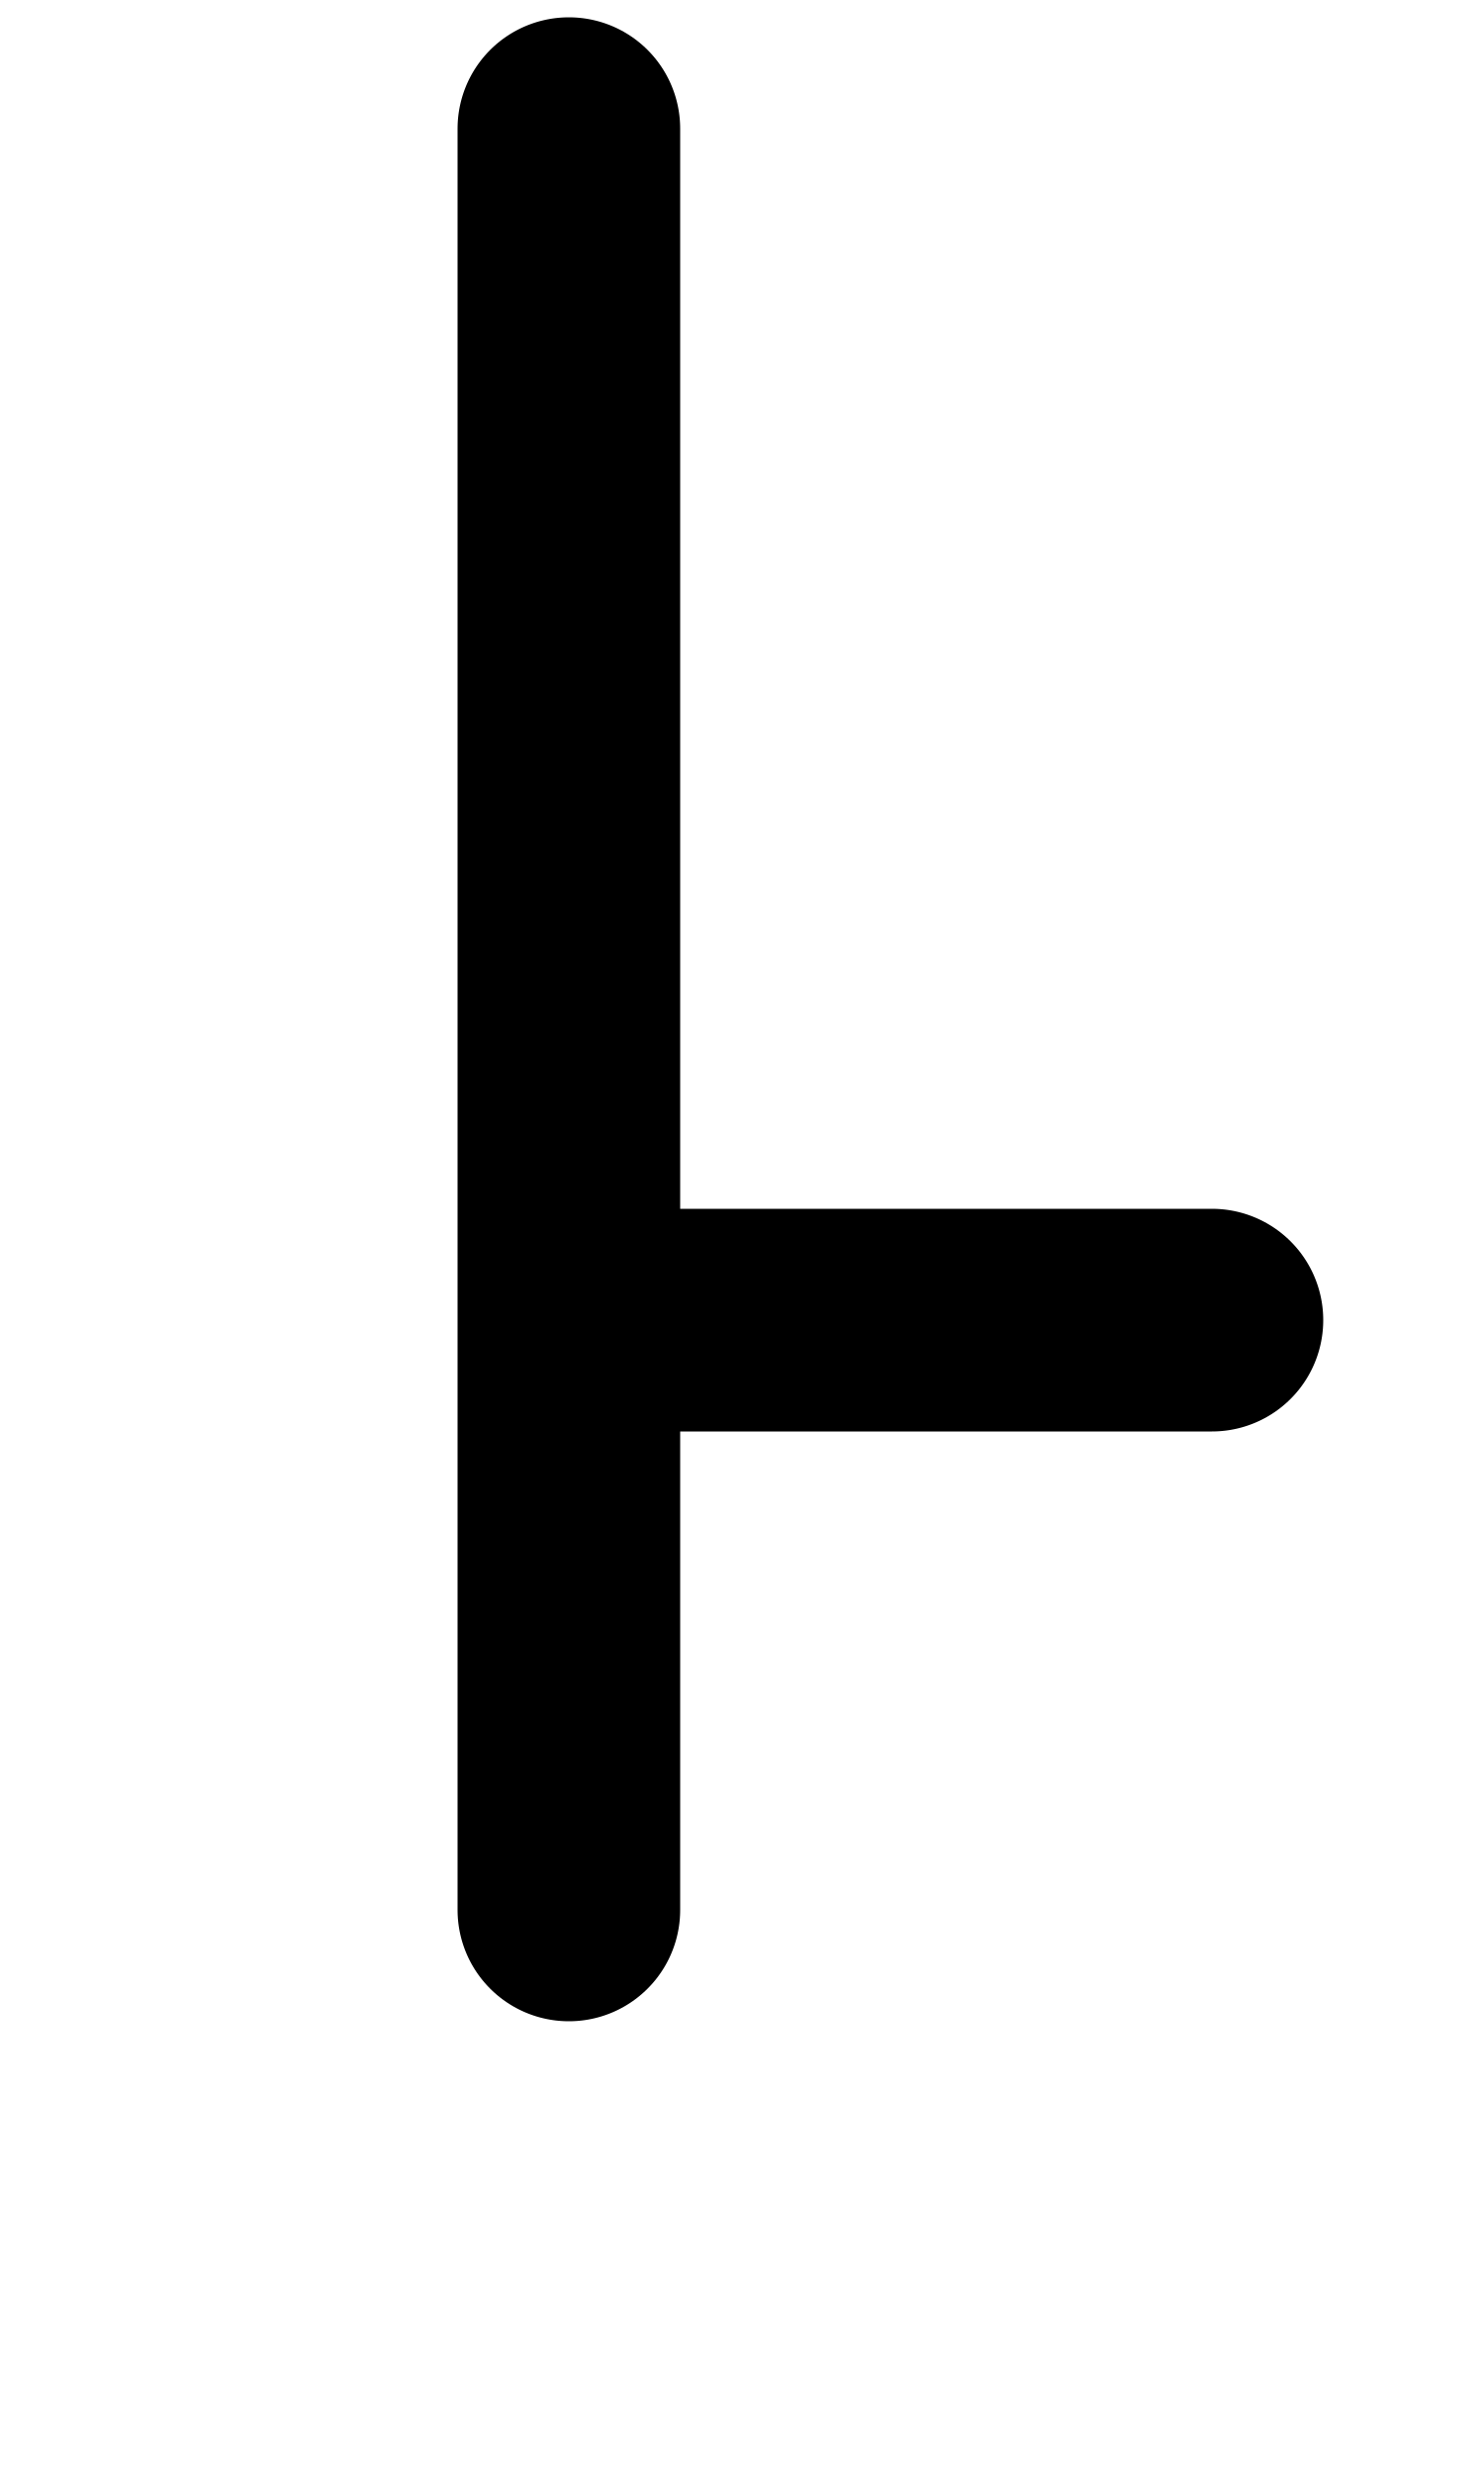
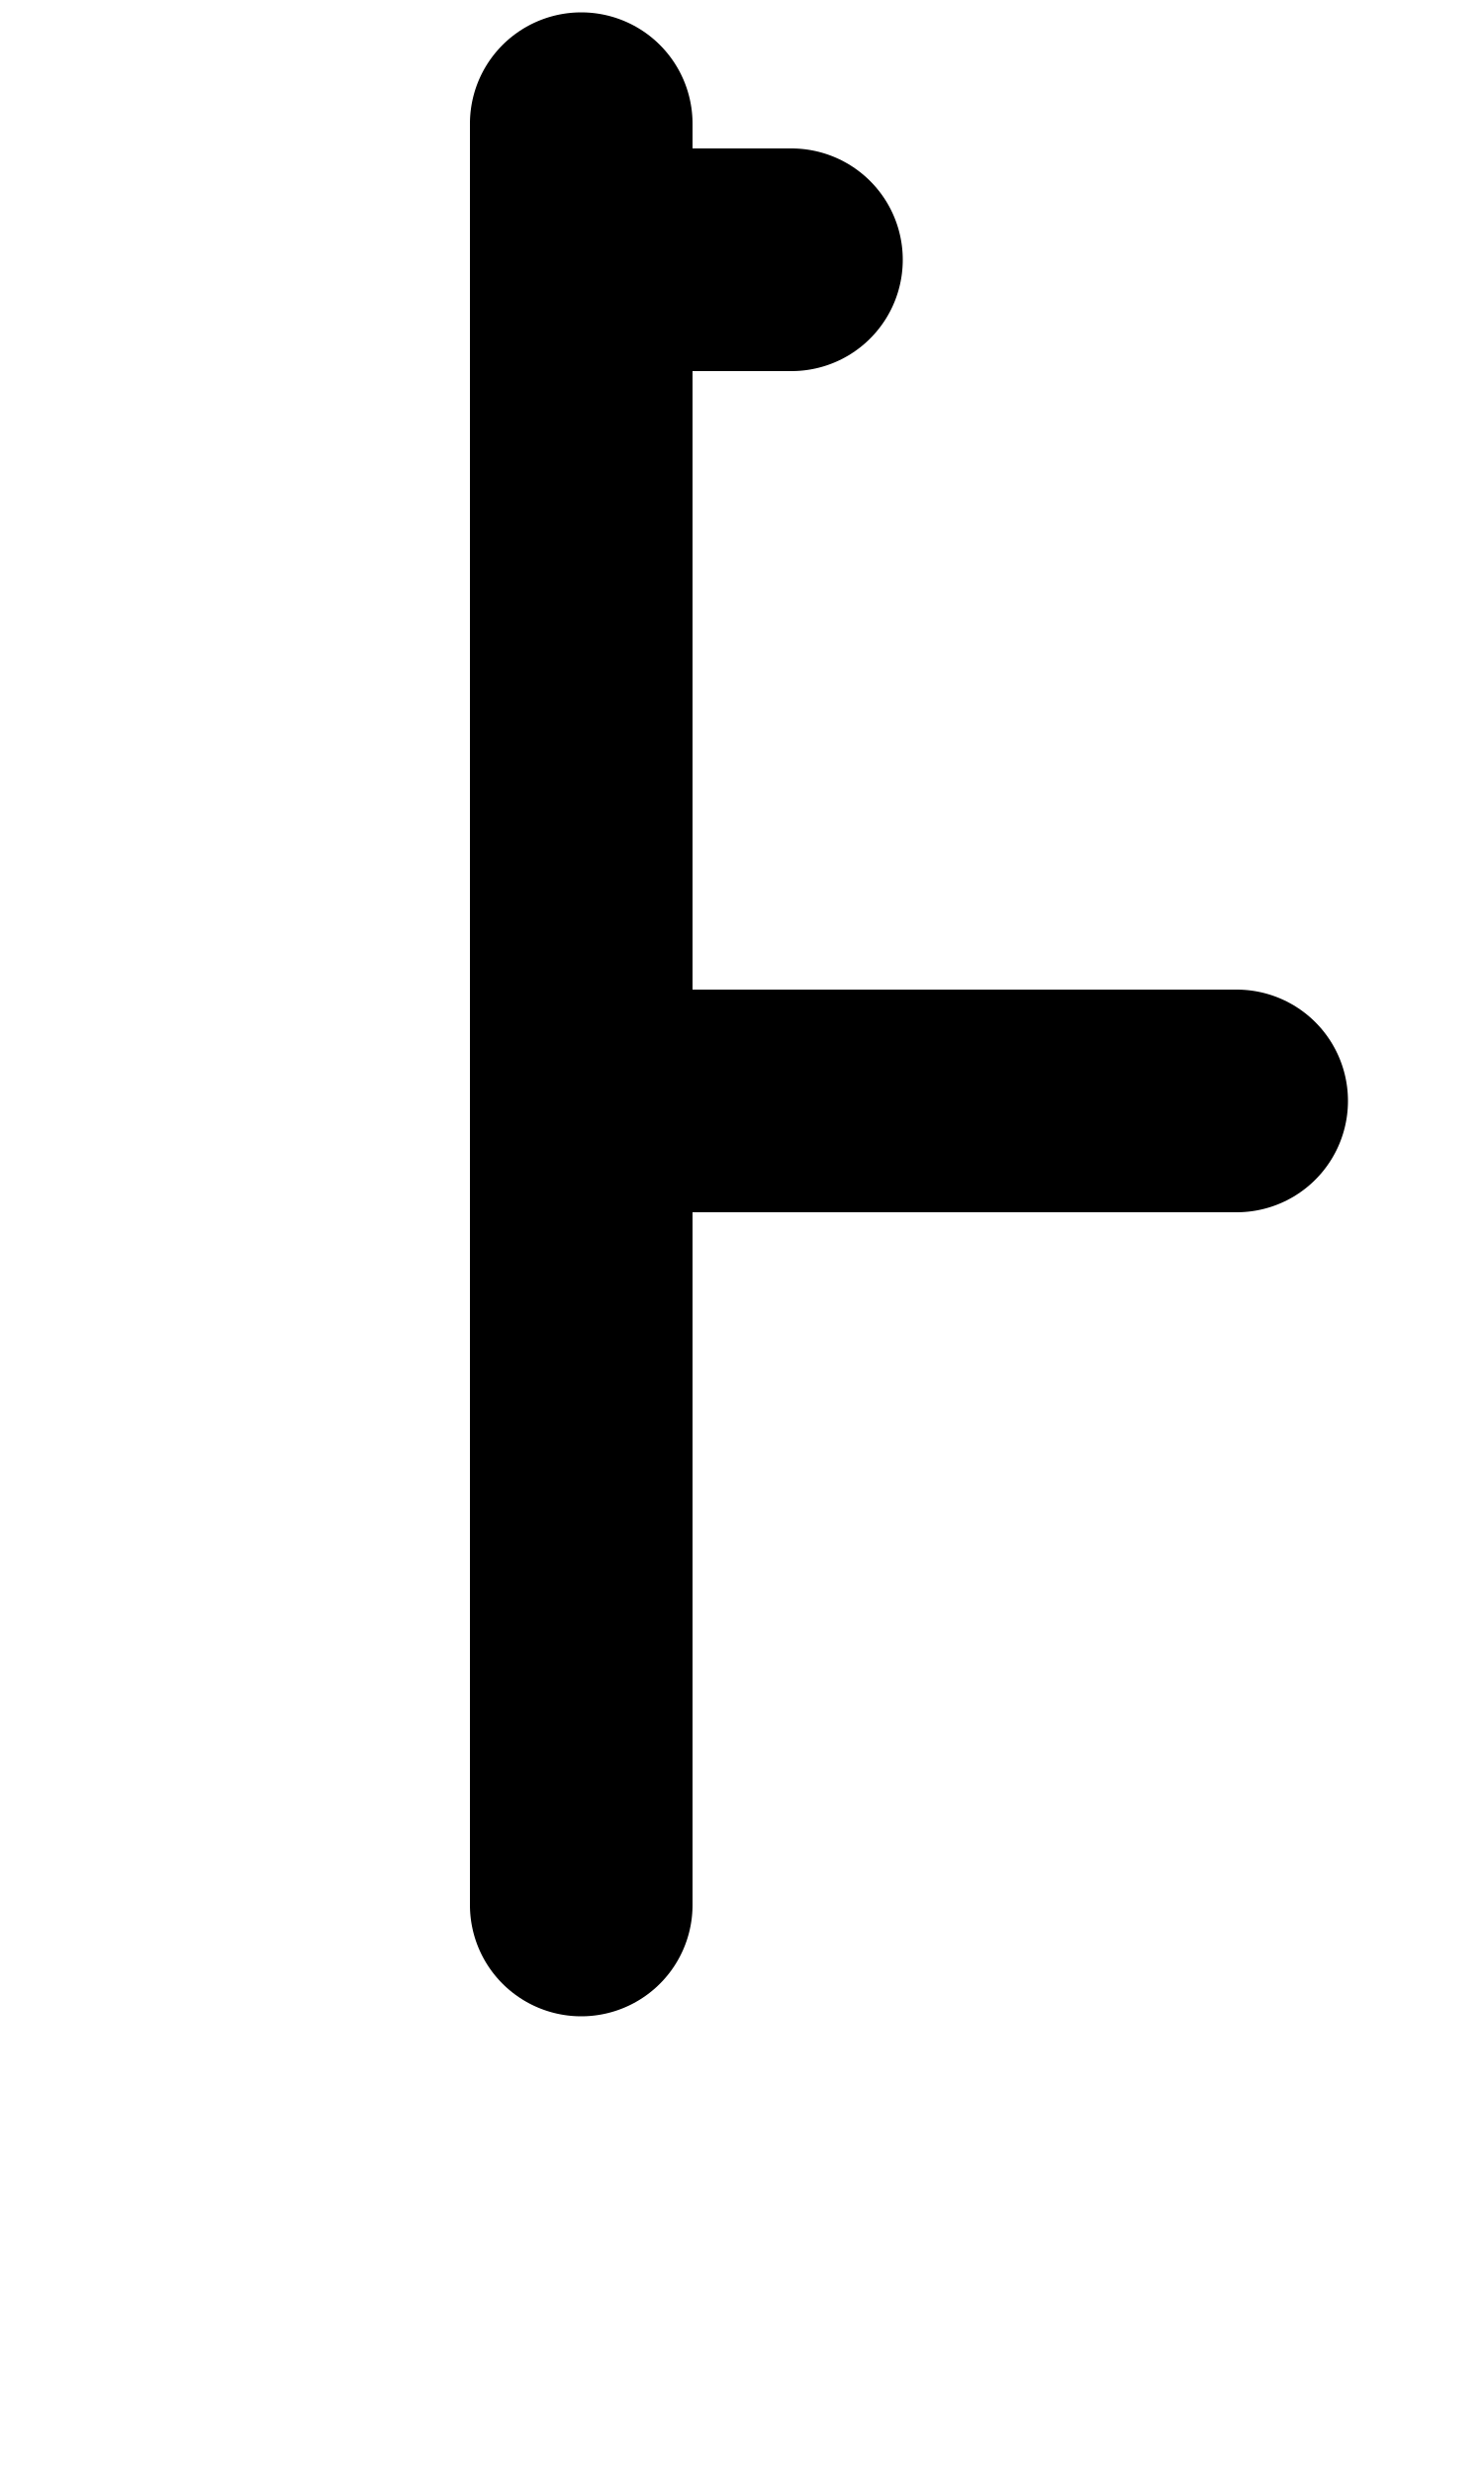
- <svg xmlns="http://www.w3.org/2000/svg" viewBox="0 0 600.000 1000">
-   <path d="M 185.014 773.104 L 185.054 774.208 L 185.122 775.310 L 185.217 776.411 L 185.338 777.508 L 185.487 778.603 L 185.663 779.693 L 185.865 780.779 L 186.093 781.860 L 186.349 782.934 L 186.630 784.002 L 186.938 785.063 L 187.271 786.116 L 187.631 787.160 L 188.015 788.195 L 188.425 789.221 L 188.861 790.236 L 189.320 791.240 L 189.805 792.233 L 190.314 793.213 L 190.846 794.180 L 191.402 795.135 L 191.982 796.075 L 192.584 797.001 L 193.209 797.911 L 193.856 798.806 L 194.524 799.685 L 195.215 800.548 L 195.926 801.393 L 196.657 802.220 L 197.409 803.029 L 198.180 803.820 L 198.971 804.591 L 199.780 805.343 L 200.607 806.074 L 201.452 806.785 L 202.315 807.476 L 203.194 808.144 L 204.089 808.791 L 204.999 809.416 L 205.925 810.018 L 206.865 810.598 L 207.820 811.154 L 208.787 811.686 L 209.767 812.195 L 210.760 812.680 L 211.764 813.139 L 212.779 813.575 L 213.805 813.985 L 214.840 814.369 L 215.884 814.729 L 216.937 815.062 L 217.998 815.370 L 219.066 815.651 L 220.140 815.907 L 221.221 816.135 L 222.307 816.337 L 223.397 816.513 L 224.492 816.662 L 225.589 816.783 L 226.690 816.878 L 227.792 816.946 L 228.896 816.986 L 230.000 817.000 L 231.104 816.986 L 232.208 816.946 L 233.310 816.878 L 234.411 816.783 L 235.508 816.662 L 236.603 816.513 L 237.693 816.337 L 238.779 816.135 L 239.860 815.907 L 240.934 815.651 L 242.002 815.370 L 243.063 815.062 L 244.116 814.729 L 245.160 814.369 L 246.195 813.985 L 247.221 813.575 L 248.236 813.139 L 249.240 812.680 L 250.233 812.195 L 251.213 811.686 L 252.180 811.154 L 253.135 810.598 L 254.075 810.018 L 255.001 809.416 L 255.911 808.791 L 256.806 808.144 L 257.685 807.476 L 258.548 806.785 L 259.393 806.074 L 260.220 805.343 L 261.029 804.591 L 261.820 803.820 L 262.591 803.029 L 263.343 802.220 L 264.074 801.393 L 264.785 800.548 L 265.476 799.685 L 266.144 798.806 L 266.791 797.911 L 267.416 797.001 L 268.018 796.075 L 268.598 795.135 L 269.154 794.180 L 269.686 793.213 L 270.195 792.233 L 270.680 791.240 L 271.139 790.236 L 271.575 789.221 L 271.985 788.195 L 272.369 787.160 L 272.729 786.116 L 273.062 785.063 L 273.370 784.002 L 273.651 782.934 L 273.907 781.860 L 274.135 780.779 L 274.337 779.693 L 274.513 778.603 L 274.662 777.508 L 274.783 776.411 L 274.878 775.310 L 274.946 774.208 L 274.986 773.104 L 275.000 772.000 L 275.000 578.600 L 490.000 578.600 L 491.104 578.586 L 492.208 578.546 L 493.310 578.478 L 494.411 578.383 L 495.508 578.262 L 496.603 578.113 L 497.693 577.937 L 498.779 577.735 L 499.860 577.507 L 500.934 577.251 L 502.002 576.970 L 503.063 576.662 L 504.116 576.329 L 505.160 575.969 L 506.195 575.585 L 507.221 575.175 L 508.236 574.739 L 509.240 574.280 L 510.233 573.795 L 511.213 573.286 L 512.180 572.754 L 513.135 572.198 L 514.075 571.618 L 515.001 571.016 L 515.911 570.391 L 516.806 569.744 L 517.685 569.076 L 518.548 568.385 L 519.393 567.674 L 520.220 566.943 L 521.029 566.191 L 521.820 565.420 L 522.591 564.629 L 523.343 563.820 L 524.074 562.993 L 524.785 562.148 L 525.476 561.285 L 526.144 560.406 L 526.791 559.511 L 527.416 558.601 L 528.018 557.675 L 528.598 556.735 L 529.154 555.780 L 529.686 554.813 L 530.195 553.833 L 530.680 552.840 L 531.139 551.836 L 531.575 550.821 L 531.985 549.795 L 532.369 548.760 L 532.729 547.716 L 533.062 546.663 L 533.370 545.602 L 533.651 544.534 L 533.907 543.460 L 534.135 542.379 L 534.337 541.293 L 534.513 540.203 L 534.662 539.108 L 534.783 538.011 L 534.878 536.910 L 534.946 535.808 L 534.986 534.704 L 535.000 533.600 L 534.986 532.496 L 534.946 531.392 L 534.878 530.290 L 534.783 529.189 L 534.662 528.092 L 534.513 526.997 L 534.337 525.907 L 534.135 524.821 L 533.907 523.740 L 533.651 522.666 L 533.370 521.598 L 533.062 520.537 L 532.729 519.484 L 532.369 518.440 L 531.985 517.405 L 531.575 516.379 L 531.139 515.364 L 530.680 514.360 L 530.195 513.367 L 529.686 512.387 L 529.154 511.420 L 528.598 510.465 L 528.018 509.525 L 527.416 508.599 L 526.791 507.689 L 526.144 506.794 L 525.476 505.915 L 524.785 505.052 L 524.074 504.207 L 523.343 503.380 L 522.591 502.571 L 521.820 501.780 L 521.029 501.009 L 520.220 500.257 L 519.393 499.526 L 518.548 498.815 L 517.685 498.124 L 516.806 497.456 L 515.911 496.809 L 515.001 496.184 L 514.075 495.582 L 513.135 495.002 L 512.180 494.446 L 511.213 493.914 L 510.233 493.405 L 509.240 492.920 L 508.236 492.461 L 507.221 492.025 L 506.195 491.615 L 505.160 491.231 L 504.116 490.871 L 503.063 490.538 L 502.002 490.230 L 500.934 489.949 L 499.860 489.693 L 498.779 489.465 L 497.693 489.263 L 496.603 489.087 L 495.508 488.938 L 494.411 488.817 L 493.310 488.722 L 492.208 488.654 L 491.104 488.614 L 490.000 488.600 L 275.000 488.600 L 275.000 52.000 L 274.986 50.896 L 274.946 49.792 L 274.878 48.690 L 274.783 47.589 L 274.662 46.492 L 274.513 45.397 L 274.337 44.307 L 274.135 43.221 L 273.907 42.140 L 273.651 41.066 L 273.370 39.998 L 273.062 38.937 L 272.729 37.884 L 272.369 36.840 L 271.985 35.805 L 271.575 34.779 L 271.139 33.764 L 270.680 32.760 L 270.195 31.767 L 269.686 30.787 L 269.154 29.820 L 268.598 28.865 L 268.018 27.925 L 267.416 26.999 L 266.791 26.089 L 266.144 25.194 L 265.476 24.315 L 264.785 23.452 L 264.074 22.607 L 263.343 21.780 L 262.591 20.971 L 261.820 20.180 L 261.029 19.409 L 260.220 18.657 L 259.393 17.926 L 258.548 17.215 L 257.685 16.524 L 256.806 15.856 L 255.911 15.209 L 255.001 14.584 L 254.075 13.982 L 253.135 13.402 L 252.180 12.846 L 251.213 12.314 L 250.233 11.805 L 249.240 11.320 L 248.236 10.861 L 247.221 10.425 L 246.195 10.015 L 245.160 9.631 L 244.116 9.271 L 243.063 8.938 L 242.002 8.630 L 240.934 8.349 L 239.860 8.093 L 238.779 7.865 L 237.693 7.663 L 236.603 7.487 L 235.508 7.338 L 234.411 7.217 L 233.310 7.122 L 232.208 7.054 L 231.104 7.014 L 230.000 7.000 L 228.896 7.014 L 227.792 7.054 L 226.690 7.122 L 225.589 7.217 L 224.492 7.338 L 223.397 7.487 L 222.307 7.663 L 221.221 7.865 L 220.140 8.093 L 219.066 8.349 L 217.998 8.630 L 216.937 8.938 L 215.884 9.271 L 214.840 9.631 L 213.805 10.015 L 212.779 10.425 L 211.764 10.861 L 210.760 11.320 L 209.767 11.805 L 208.787 12.314 L 207.820 12.846 L 206.865 13.402 L 205.925 13.982 L 204.999 14.584 L 204.089 15.209 L 203.194 15.856 L 202.315 16.524 L 201.452 17.215 L 200.607 17.926 L 199.780 18.657 L 198.971 19.409 L 198.180 20.180 L 197.409 20.971 L 196.657 21.780 L 195.926 22.607 L 195.215 23.452 L 194.524 24.315 L 193.856 25.194 L 193.209 26.089 L 192.584 26.999 L 191.982 27.925 L 191.402 28.865 L 190.846 29.820 L 190.314 30.787 L 189.805 31.767 L 189.320 32.760 L 188.861 33.764 L 188.425 34.779 L 188.015 35.805 L 187.631 36.840 L 187.271 37.884 L 186.938 38.937 L 186.630 39.998 L 186.349 41.066 L 186.093 42.140 L 185.865 43.221 L 185.663 44.307 L 185.487 45.397 L 185.338 46.492 L 185.217 47.589 L 185.122 48.690 L 185.054 49.792 L 185.014 50.896 L 185.000 52.000 L 185.000 533.600 L 185.000 772.000 L 185.014 773.104 Z" fill="black" fill-rule="evenodd" />
+ <svg xmlns="http://www.w3.org/2000/svg" width="600.000" height="1000" viewBox="0 0 600.000 1000">
+   <path d="M 321.104 149.986 L 322.208 149.946 L 323.310 149.878 L 324.411 149.783 L 325.508 149.662 L 326.603 149.513 L 327.693 149.337 L 328.779 149.135 L 329.860 148.907 L 330.934 148.651 L 332.002 148.370 L 333.063 148.062 L 334.116 147.729 L 335.160 147.369 L 336.195 146.985 L 337.221 146.575 L 338.236 146.139 L 339.240 145.680 L 340.233 145.195 L 341.213 144.686 L 342.180 144.154 L 343.135 143.598 L 344.075 143.018 L 345.001 142.416 L 345.911 141.791 L 346.806 141.144 L 347.685 140.476 L 348.548 139.785 L 349.393 139.074 L 350.220 138.343 L 351.029 137.591 L 351.820 136.820 L 352.591 136.029 L 353.343 135.220 L 354.074 134.393 L 354.785 133.548 L 355.476 132.685 L 356.144 131.806 L 356.791 130.911 L 357.416 130.001 L 358.018 129.075 L 358.598 128.135 L 359.154 127.180 L 359.686 126.213 L 360.195 125.233 L 360.680 124.240 L 361.139 123.236 L 361.575 122.221 L 361.985 121.195 L 362.369 120.160 L 362.729 119.116 L 363.062 118.063 L 363.370 117.002 L 363.651 115.934 L 363.907 114.860 L 364.135 113.779 L 364.337 112.693 L 364.513 111.603 L 364.662 110.508 L 364.783 109.411 L 364.878 108.310 L 364.946 107.208 L 364.986 106.104 L 365.000 105.000 L 364.986 103.896 L 364.946 102.792 L 364.878 101.690 L 364.783 100.589 L 364.662 99.492 L 364.513 98.397 L 364.337 97.307 L 364.135 96.221 L 363.907 95.140 L 363.651 94.066 L 363.370 92.998 L 363.062 91.937 L 362.729 90.884 L 362.369 89.840 L 361.985 88.805 L 361.575 87.779 L 361.139 86.764 L 360.680 85.760 L 360.195 84.767 L 359.686 83.787 L 359.154 82.820 L 358.598 81.865 L 358.018 80.925 L 357.416 79.999 L 356.791 79.089 L 356.144 78.194 L 355.476 77.315 L 354.785 76.452 L 354.074 75.607 L 353.343 74.780 L 352.591 73.971 L 351.820 73.180 L 351.029 72.409 L 350.220 71.657 L 349.393 70.926 L 348.548 70.215 L 347.685 69.524 L 346.806 68.856 L 345.911 68.209 L 345.001 67.584 L 344.075 66.982 L 343.135 66.402 L 342.180 65.846 L 341.213 65.314 L 340.233 64.805 L 339.240 64.320 L 338.236 63.861 L 337.221 63.425 L 336.195 63.015 L 335.160 62.631 L 334.116 62.271 L 333.063 61.938 L 332.002 61.630 L 330.934 61.349 L 329.860 61.093 L 328.779 60.865 L 327.693 60.663 L 326.603 60.487 L 325.508 60.338 L 324.411 60.217 L 323.310 60.122 L 322.208 60.054 L 321.104 60.014 L 320.000 60.000 L 280.000 60.000 L 280.000 50.000 L 279.986 48.896 L 279.946 47.792 L 279.878 46.690 L 279.783 45.589 L 279.662 44.492 L 279.513 43.397 L 279.337 42.307 L 279.135 41.221 L 278.907 40.140 L 278.651 39.066 L 278.370 37.998 L 278.062 36.937 L 277.729 35.884 L 277.369 34.840 L 276.985 33.805 L 276.575 32.779 L 276.139 31.764 L 275.680 30.760 L 275.195 29.767 L 274.686 28.787 L 274.154 27.820 L 273.598 26.865 L 273.018 25.925 L 272.416 24.999 L 271.791 24.089 L 271.144 23.194 L 270.476 22.315 L 269.785 21.452 L 269.074 20.607 L 268.343 19.780 L 267.591 18.971 L 266.820 18.180 L 266.029 17.409 L 265.220 16.657 L 264.393 15.926 L 263.548 15.215 L 262.685 14.524 L 261.806 13.856 L 260.911 13.209 L 260.001 12.584 L 259.075 11.982 L 258.135 11.402 L 257.180 10.846 L 256.213 10.314 L 255.233 9.805 L 254.240 9.320 L 253.236 8.861 L 252.221 8.425 L 251.195 8.015 L 250.160 7.631 L 249.116 7.271 L 248.063 6.938 L 247.002 6.630 L 245.934 6.349 L 244.860 6.093 L 243.779 5.865 L 242.693 5.663 L 241.603 5.487 L 240.508 5.338 L 239.411 5.217 L 238.310 5.122 L 237.208 5.054 L 236.104 5.014 L 235.000 5.000 L 233.896 5.014 L 232.792 5.054 L 231.690 5.122 L 230.589 5.217 L 229.492 5.338 L 228.397 5.487 L 227.307 5.663 L 226.221 5.865 L 225.140 6.093 L 224.066 6.349 L 222.998 6.630 L 221.937 6.938 L 220.884 7.271 L 219.840 7.631 L 218.805 8.015 L 217.779 8.425 L 216.764 8.861 L 215.760 9.320 L 214.767 9.805 L 213.787 10.314 L 212.820 10.846 L 211.865 11.402 L 210.925 11.982 L 209.999 12.584 L 209.089 13.209 L 208.194 13.856 L 207.315 14.524 L 206.452 15.215 L 205.607 15.926 L 204.780 16.657 L 203.971 17.409 L 203.180 18.180 L 202.409 18.971 L 201.657 19.780 L 200.926 20.607 L 200.215 21.452 L 199.524 22.315 L 198.856 23.194 L 198.209 24.089 L 197.584 24.999 L 196.982 25.925 L 196.402 26.865 L 195.846 27.820 L 195.314 28.787 L 194.805 29.767 L 194.320 30.760 L 193.861 31.764 L 193.425 32.779 L 193.015 33.805 L 192.631 34.840 L 192.271 35.884 L 191.938 36.937 L 191.630 37.998 L 191.349 39.066 L 191.093 40.140 L 190.865 41.221 L 190.663 42.307 L 190.487 43.397 L 190.338 44.492 L 190.217 45.589 L 190.122 46.690 L 190.054 47.792 L 190.014 48.896 L 190.000 50.000 L 190.000 105.000 L 190.000 445.000 L 190.000 770.000 L 190.014 771.104 L 190.054 772.208 L 190.122 773.310 L 190.217 774.411 L 190.338 775.508 L 190.487 776.603 L 190.663 777.693 L 190.865 778.779 L 191.093 779.860 L 191.349 780.934 L 191.630 782.002 L 191.938 783.063 L 192.271 784.116 L 192.631 785.160 L 193.015 786.195 L 193.425 787.221 L 193.861 788.236 L 194.320 789.240 L 194.805 790.233 L 195.314 791.213 L 195.846 792.180 L 196.402 793.135 L 196.982 794.075 L 197.584 795.001 L 198.209 795.911 L 198.856 796.806 L 199.524 797.685 L 200.215 798.548 L 200.926 799.393 L 201.657 800.220 L 202.409 801.029 L 203.180 801.820 L 203.971 802.591 L 204.780 803.343 L 205.607 804.074 L 206.452 804.785 L 207.315 805.476 L 208.194 806.144 L 209.089 806.791 L 209.999 807.416 L 210.925 808.018 L 211.865 808.598 L 212.820 809.154 L 213.787 809.686 L 214.767 810.195 L 215.760 810.680 L 216.764 811.139 L 217.779 811.575 L 218.805 811.985 L 219.840 812.369 L 220.884 812.729 L 221.937 813.062 L 222.998 813.370 L 224.066 813.651 L 225.140 813.907 L 226.221 814.135 L 227.307 814.337 L 228.397 814.513 L 229.492 814.662 L 230.589 814.783 L 231.690 814.878 L 232.792 814.946 L 233.896 814.986 L 235.000 815.000 L 236.104 814.986 L 237.208 814.946 L 238.310 814.878 L 239.411 814.783 L 240.508 814.662 L 241.603 814.513 L 242.693 814.337 L 243.779 814.135 L 244.860 813.907 L 245.934 813.651 L 247.002 813.370 L 248.063 813.062 L 249.116 812.729 L 250.160 812.369 L 251.195 811.985 L 252.221 811.575 L 253.236 811.139 L 254.240 810.680 L 255.233 810.195 L 256.213 809.686 L 257.180 809.154 L 258.135 808.598 L 259.075 808.018 L 260.001 807.416 L 260.911 806.791 L 261.806 806.144 L 262.685 805.476 L 263.548 804.785 L 264.393 804.074 L 265.220 803.343 L 266.029 802.591 L 266.820 801.820 L 267.591 801.029 L 268.343 800.220 L 269.074 799.393 L 269.785 798.548 L 270.476 797.685 L 271.144 796.806 L 271.791 795.911 L 272.416 795.001 L 273.018 794.075 L 273.598 793.135 L 274.154 792.180 L 274.686 791.213 L 275.195 790.233 L 275.680 789.240 L 276.139 788.236 L 276.575 787.221 L 276.985 786.195 L 277.369 785.160 L 277.729 784.116 L 278.062 783.063 L 278.370 782.002 L 278.651 780.934 L 278.907 779.860 L 279.135 778.779 L 279.337 777.693 L 279.513 776.603 L 279.662 775.508 L 279.783 774.411 L 279.878 773.310 L 279.946 772.208 L 279.986 771.104 L 280.000 770.000 L 280.000 490.000 L 500.000 490.000 L 501.104 489.986 L 502.208 489.946 L 503.310 489.878 L 504.411 489.783 L 505.508 489.662 L 506.603 489.513 L 507.693 489.337 L 508.779 489.135 L 509.860 488.907 L 510.934 488.651 L 512.002 488.370 L 513.063 488.062 L 514.116 487.729 L 515.160 487.369 L 516.195 486.985 L 517.221 486.575 L 518.236 486.139 L 519.240 485.680 L 520.233 485.195 L 521.213 484.686 L 522.180 484.154 L 523.135 483.598 L 524.075 483.018 L 525.001 482.416 L 525.911 481.791 L 526.806 481.144 L 527.685 480.476 L 528.548 479.785 L 529.393 479.074 L 530.220 478.343 L 531.029 477.591 L 531.820 476.820 L 532.591 476.029 L 533.343 475.220 L 534.074 474.393 L 534.785 473.548 L 535.476 472.685 L 536.144 471.806 L 536.791 470.911 L 537.416 470.001 L 538.018 469.075 L 538.598 468.135 L 539.154 467.180 L 539.686 466.213 L 540.195 465.233 L 540.680 464.240 L 541.139 463.236 L 541.575 462.221 L 541.985 461.195 L 542.369 460.160 L 542.729 459.116 L 543.062 458.063 L 543.370 457.002 L 543.651 455.934 L 543.907 454.860 L 544.135 453.779 L 544.337 452.693 L 544.513 451.603 L 544.662 450.508 L 544.783 449.411 L 544.878 448.310 L 544.946 447.208 L 544.986 446.104 L 545.000 445.000 L 544.986 443.896 L 544.946 442.792 L 544.878 441.690 L 544.783 440.589 L 544.662 439.492 L 544.513 438.397 L 544.337 437.307 L 544.135 436.221 L 543.907 435.140 L 543.651 434.066 L 543.370 432.998 L 543.062 431.937 L 542.729 430.884 L 542.369 429.840 L 541.985 428.805 L 541.575 427.779 L 541.139 426.764 L 540.680 425.760 L 540.195 424.767 L 539.686 423.787 L 539.154 422.820 L 538.598 421.865 L 538.018 420.925 L 537.416 419.999 L 536.791 419.089 L 536.144 418.194 L 535.476 417.315 L 534.785 416.452 L 534.074 415.607 L 533.343 414.780 L 532.591 413.971 L 531.820 413.180 L 531.029 412.409 L 530.220 411.657 L 529.393 410.926 L 528.548 410.215 L 527.685 409.524 L 526.806 408.856 L 525.911 408.209 L 525.001 407.584 L 524.075 406.982 L 523.135 406.402 L 522.180 405.846 L 521.213 405.314 L 520.233 404.805 L 519.240 404.320 L 518.236 403.861 L 517.221 403.425 L 516.195 403.015 L 515.160 402.631 L 514.116 402.271 L 513.063 401.938 L 512.002 401.630 L 510.934 401.349 L 509.860 401.093 L 508.779 400.865 L 507.693 400.663 L 506.603 400.487 L 505.508 400.338 L 504.411 400.217 L 503.310 400.122 L 502.208 400.054 L 501.104 400.014 L 500.000 400.000 L 280.000 400.000 L 280.000 150.000 L 320.000 150.000 L 321.104 149.986 Z" fill="black" fill-rule="evenodd" />
</svg>
